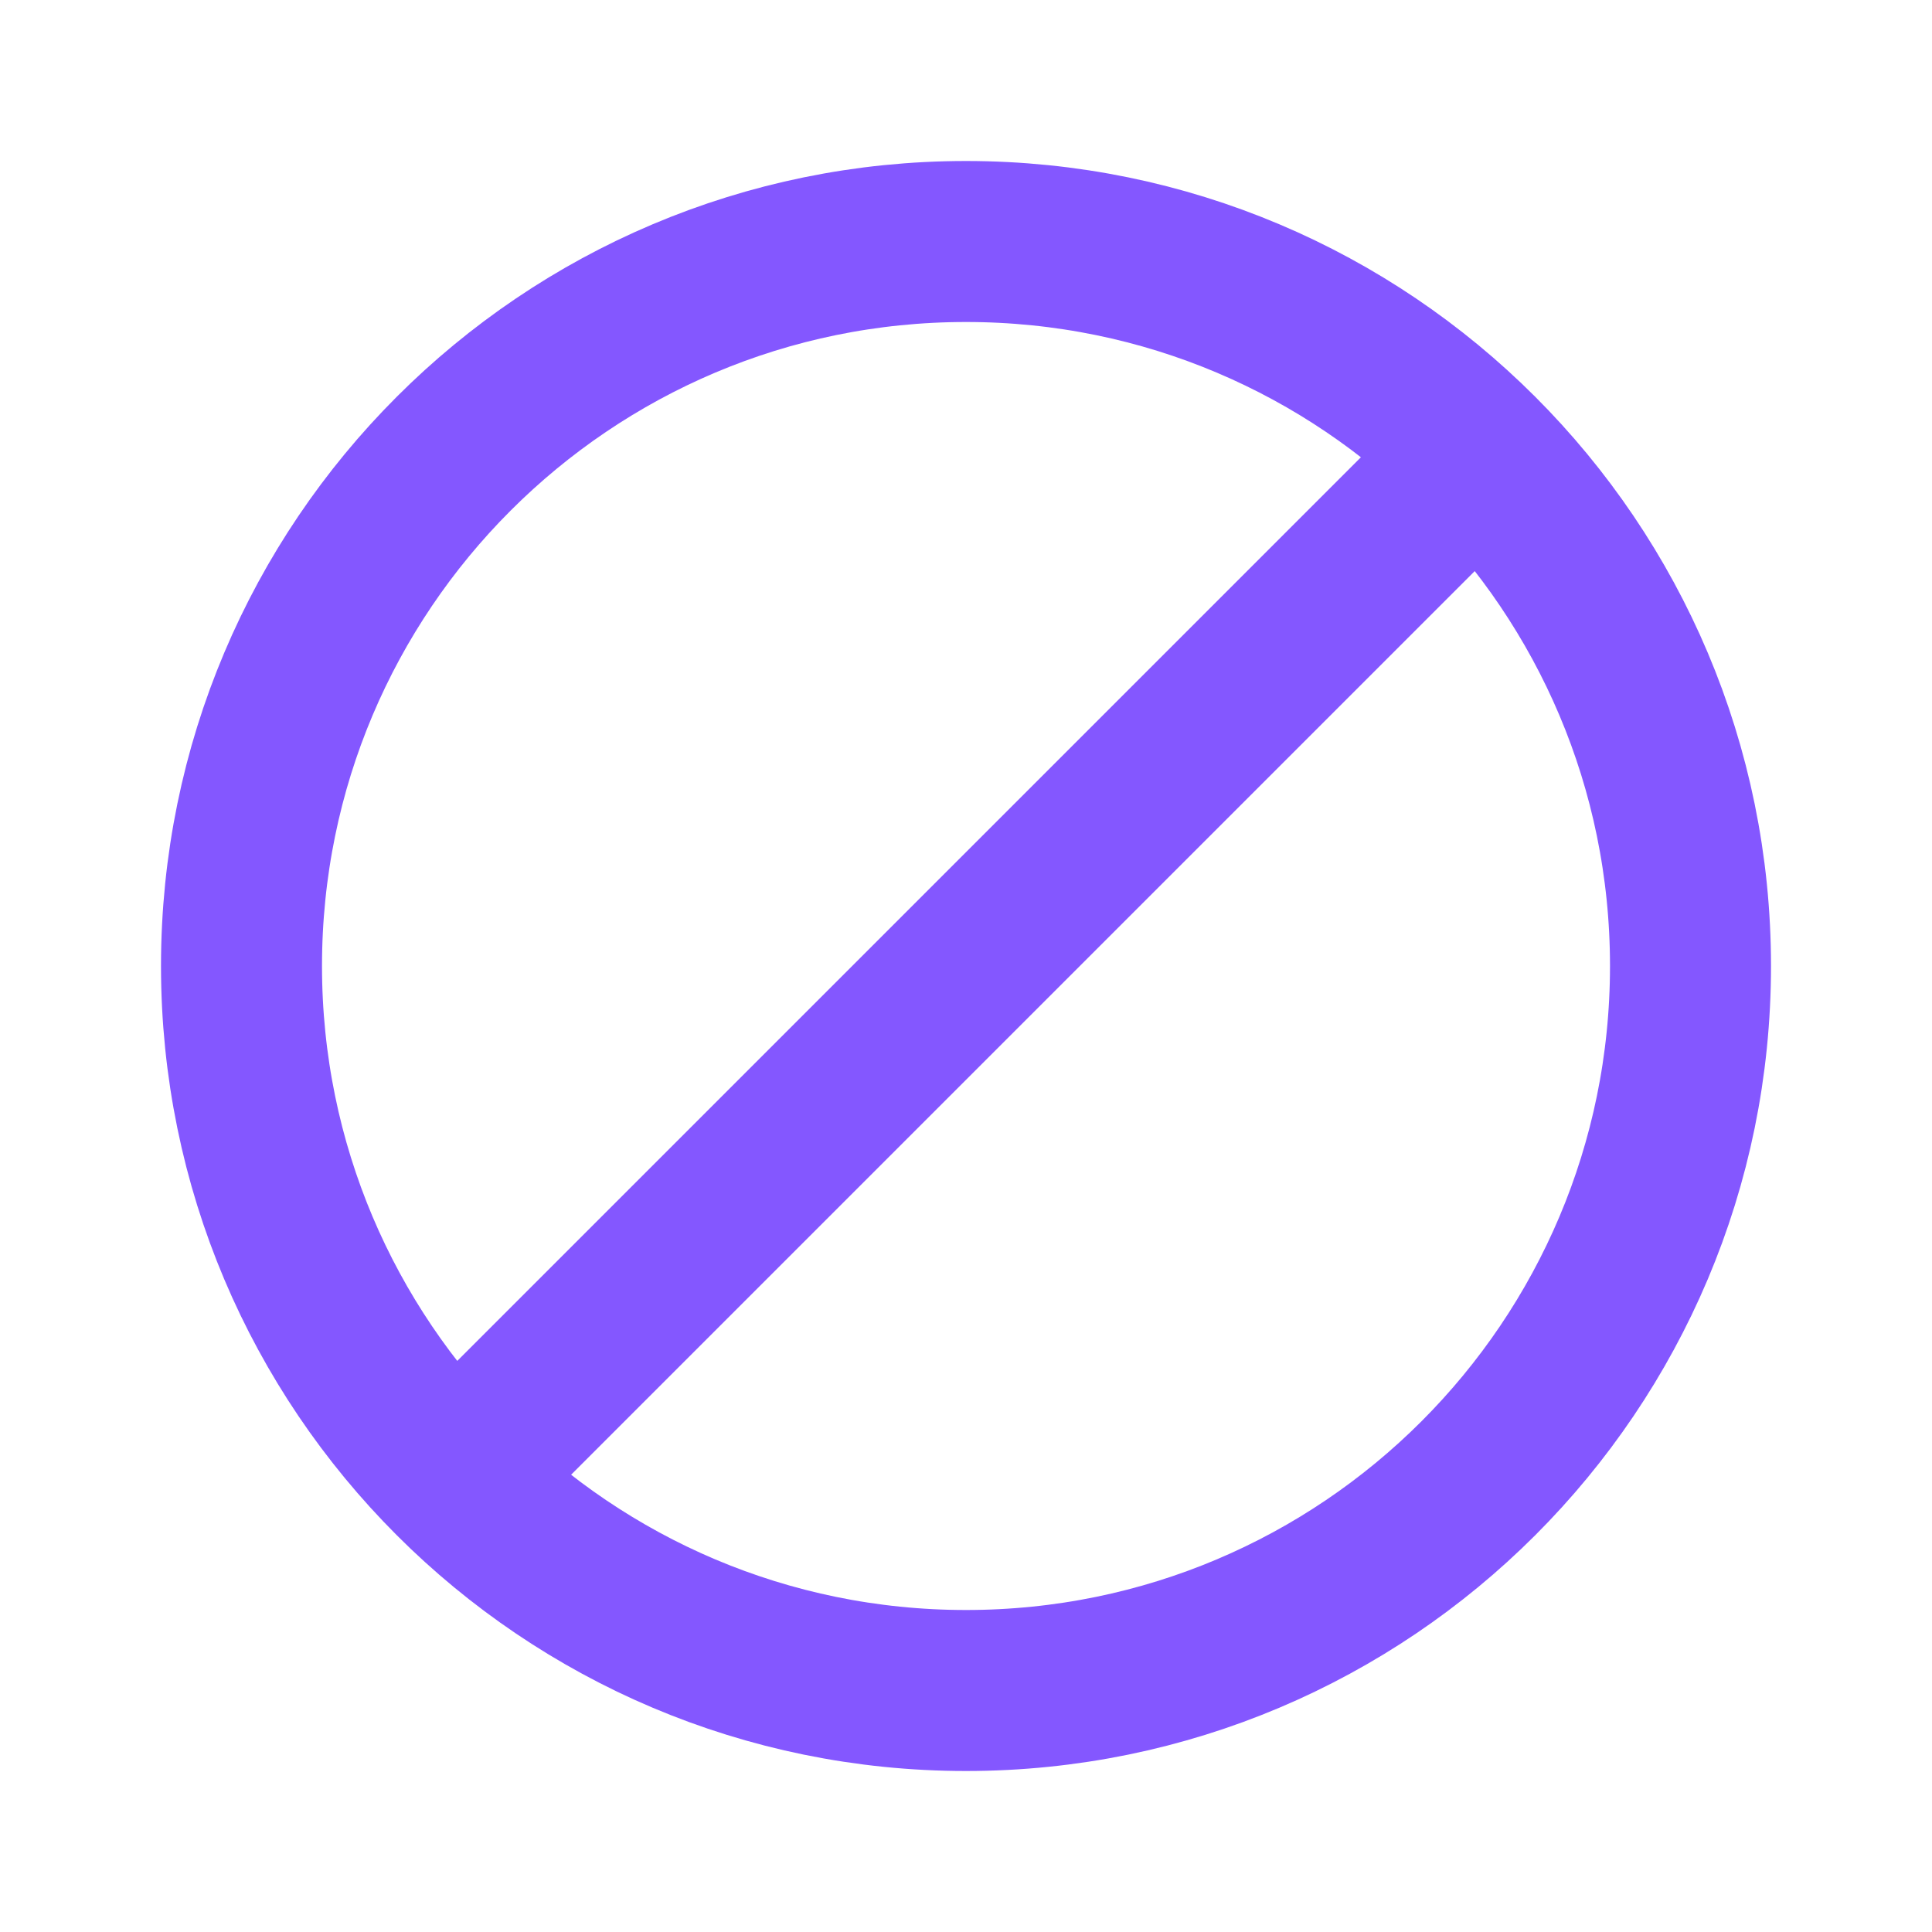
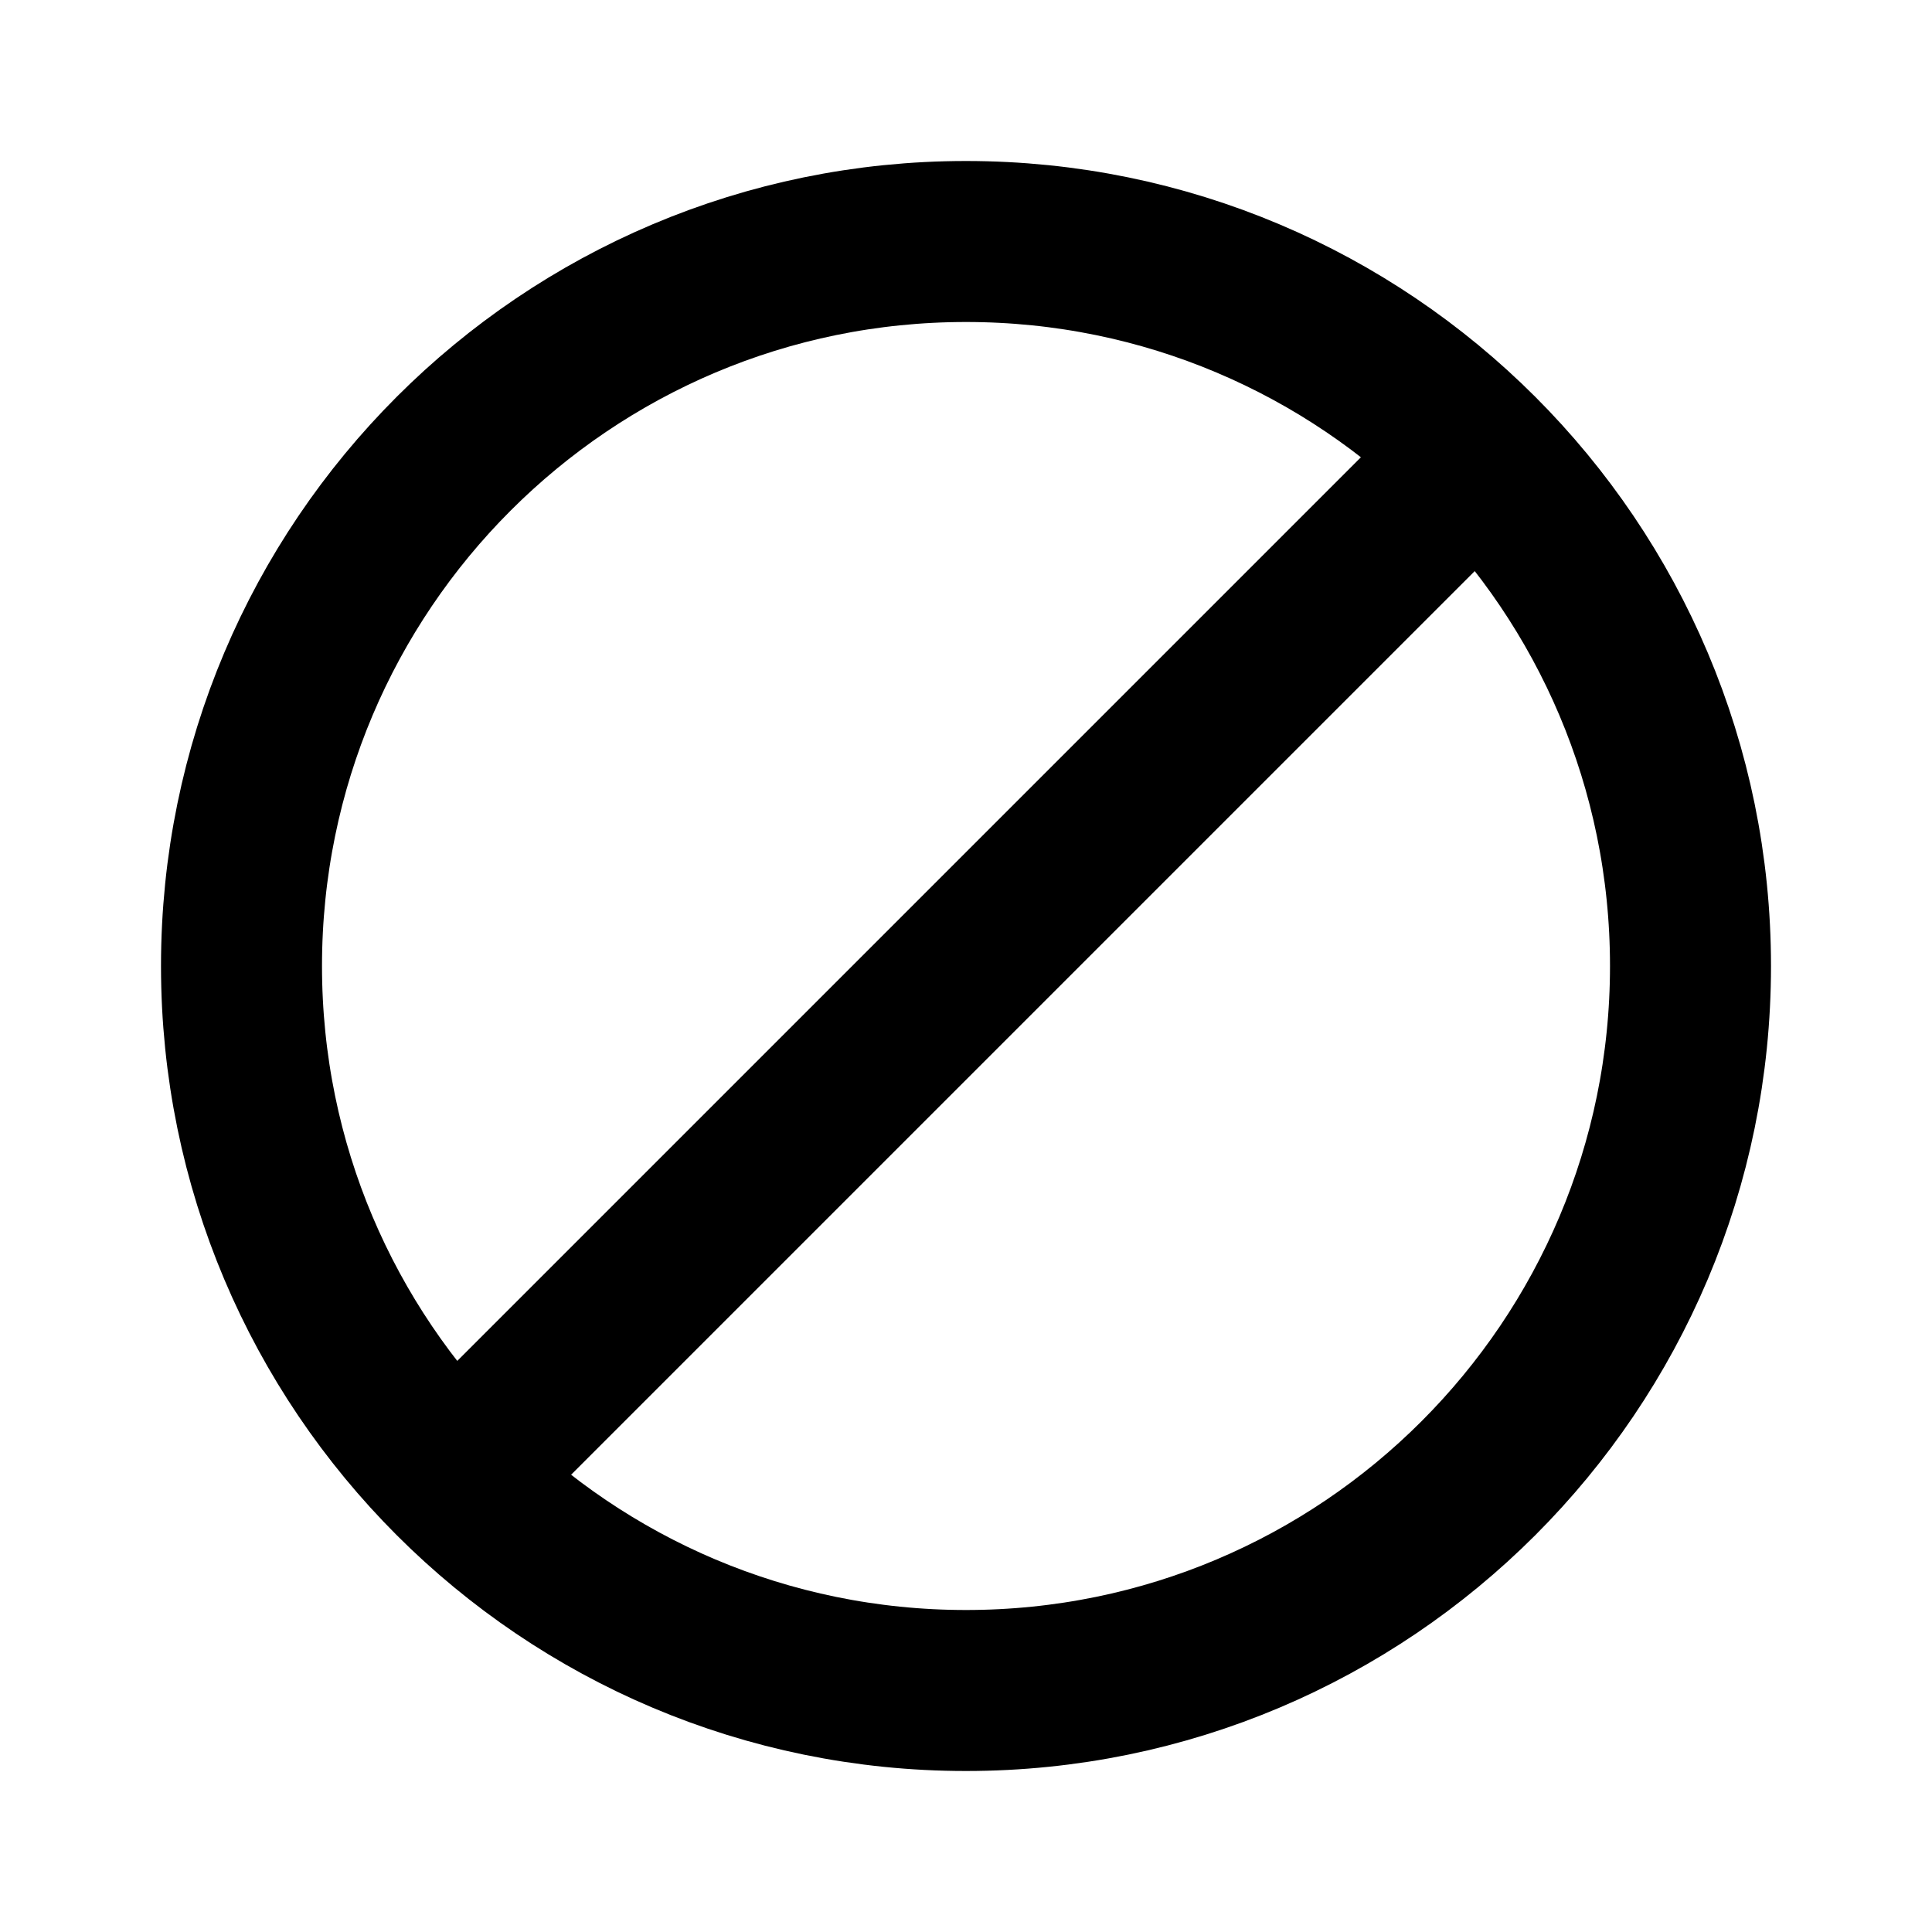
<svg xmlns="http://www.w3.org/2000/svg" width="24" height="24" viewBox="0 0 24 24" fill="none">
-   <path d="M18.364 5.636C16.735 4.007 14.485 3 12 3C7.029 3 3 7.029 3 12C3 14.485 4.007 16.735 5.636 18.364M18.364 5.636C19.993 7.265 21 9.515 21 12C21 16.971 16.971 21 12 21C9.515 21 7.265 19.993 5.636 18.364M18.364 5.636L5.636 18.364" stroke="#8457FF" stroke-width="2" stroke-linecap="round" />
+   <path d="M18.364 5.636C16.735 4.007 14.485 3 12 3C7.029 3 3 7.029 3 12C3 14.485 4.007 16.735 5.636 18.364M18.364 5.636C19.993 7.265 21 9.515 21 12C21 16.971 16.971 21 12 21C9.515 21 7.265 19.993 5.636 18.364M18.364 5.636L5.636 18.364" stroke="currentColor" stroke-width="2" stroke-linecap="round" />
</svg>
